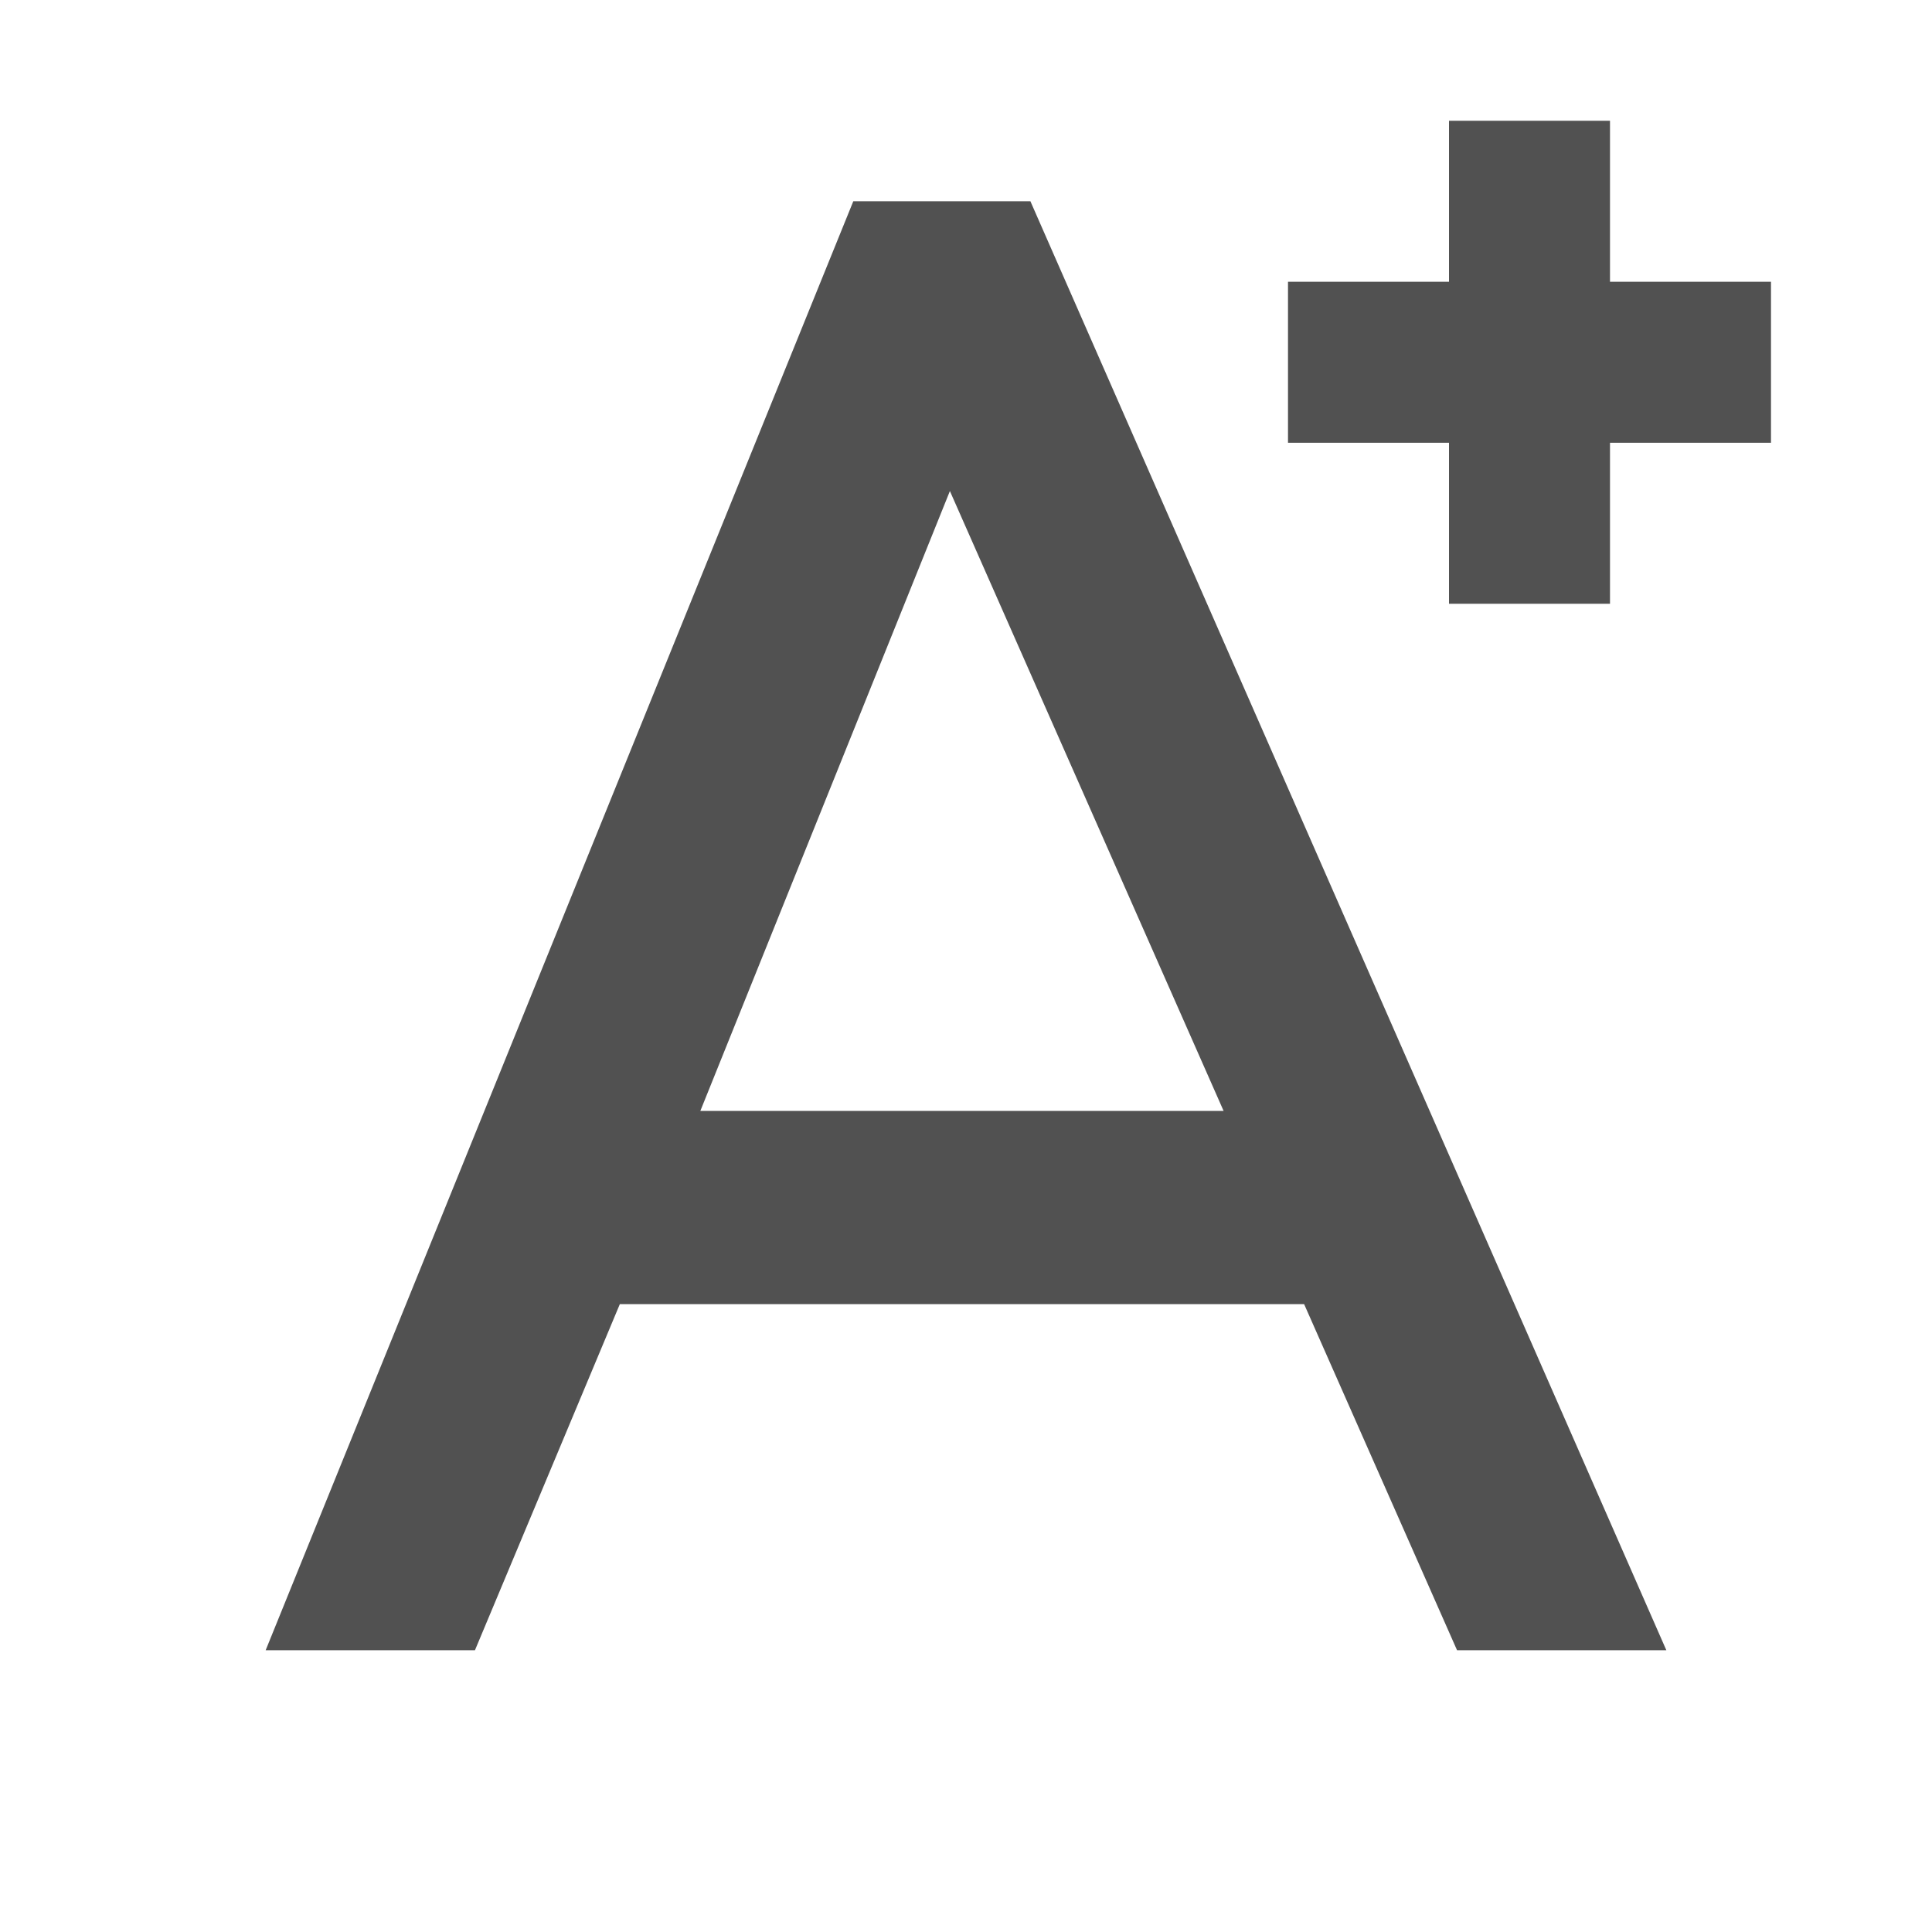
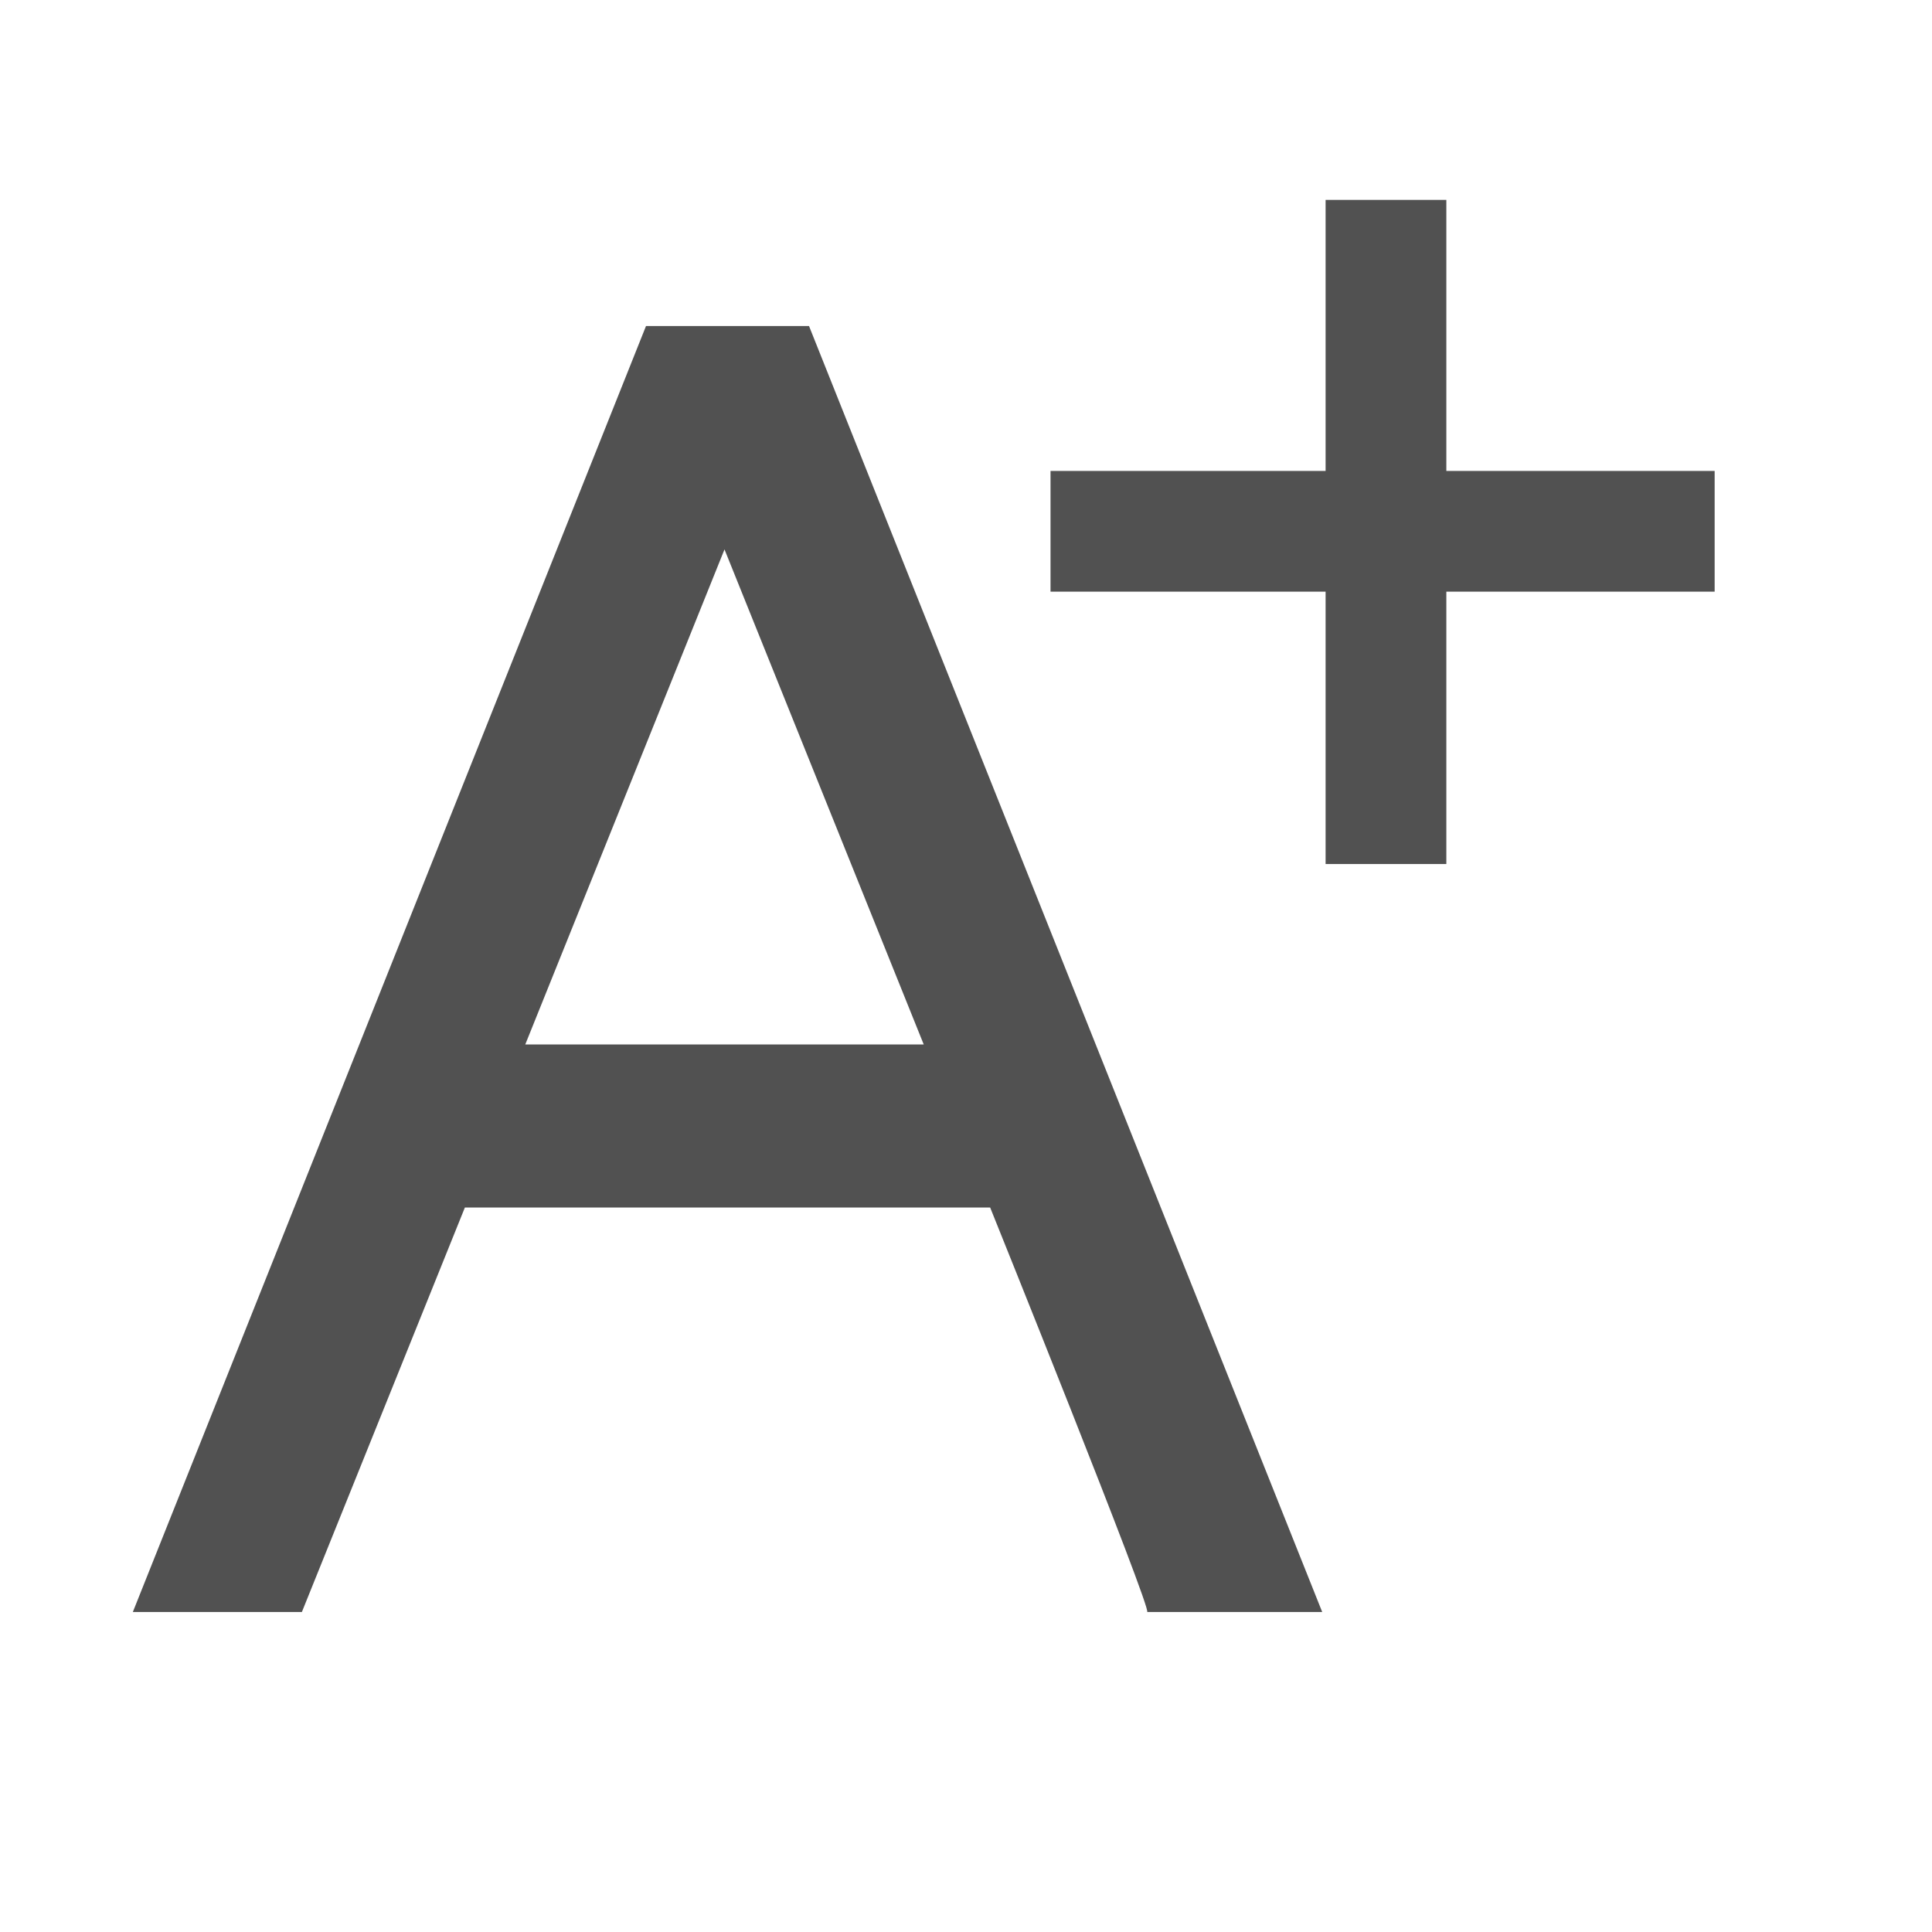
<svg xmlns="http://www.w3.org/2000/svg" class="icon" viewBox="0 0 1024 1024" version="1.1" width="128" height="128">
-   <path d="M251.733 874.667H140.8l311.467-768h93.867l337.067 768h-110.933l-81.067-183.467H328.533l-76.8 183.467z m251.733-614.4l-132.267 328.533h277.333l-145.067-328.533zM768 149.333v-85.333h85.333v85.333h85.333v85.333h-85.333v85.333h-85.333v-85.333h-85.333v-85.333h85.333z" fill="#515151" />
+   <path d="M524.8 640H246.4L160 854.4H70.4l272-681.6h86.4l272 681.6H608c3.2 0-83.2-214.4-83.2-214.4z m-35.2-86.4L384 291.2l-105.6 262.4h211.2zM556.8 249.6h352v64h-352z" fill="#515151" />
+   <path d="M766.592 105.952v352h-64v-352z" fill="#515151" />
</svg>
